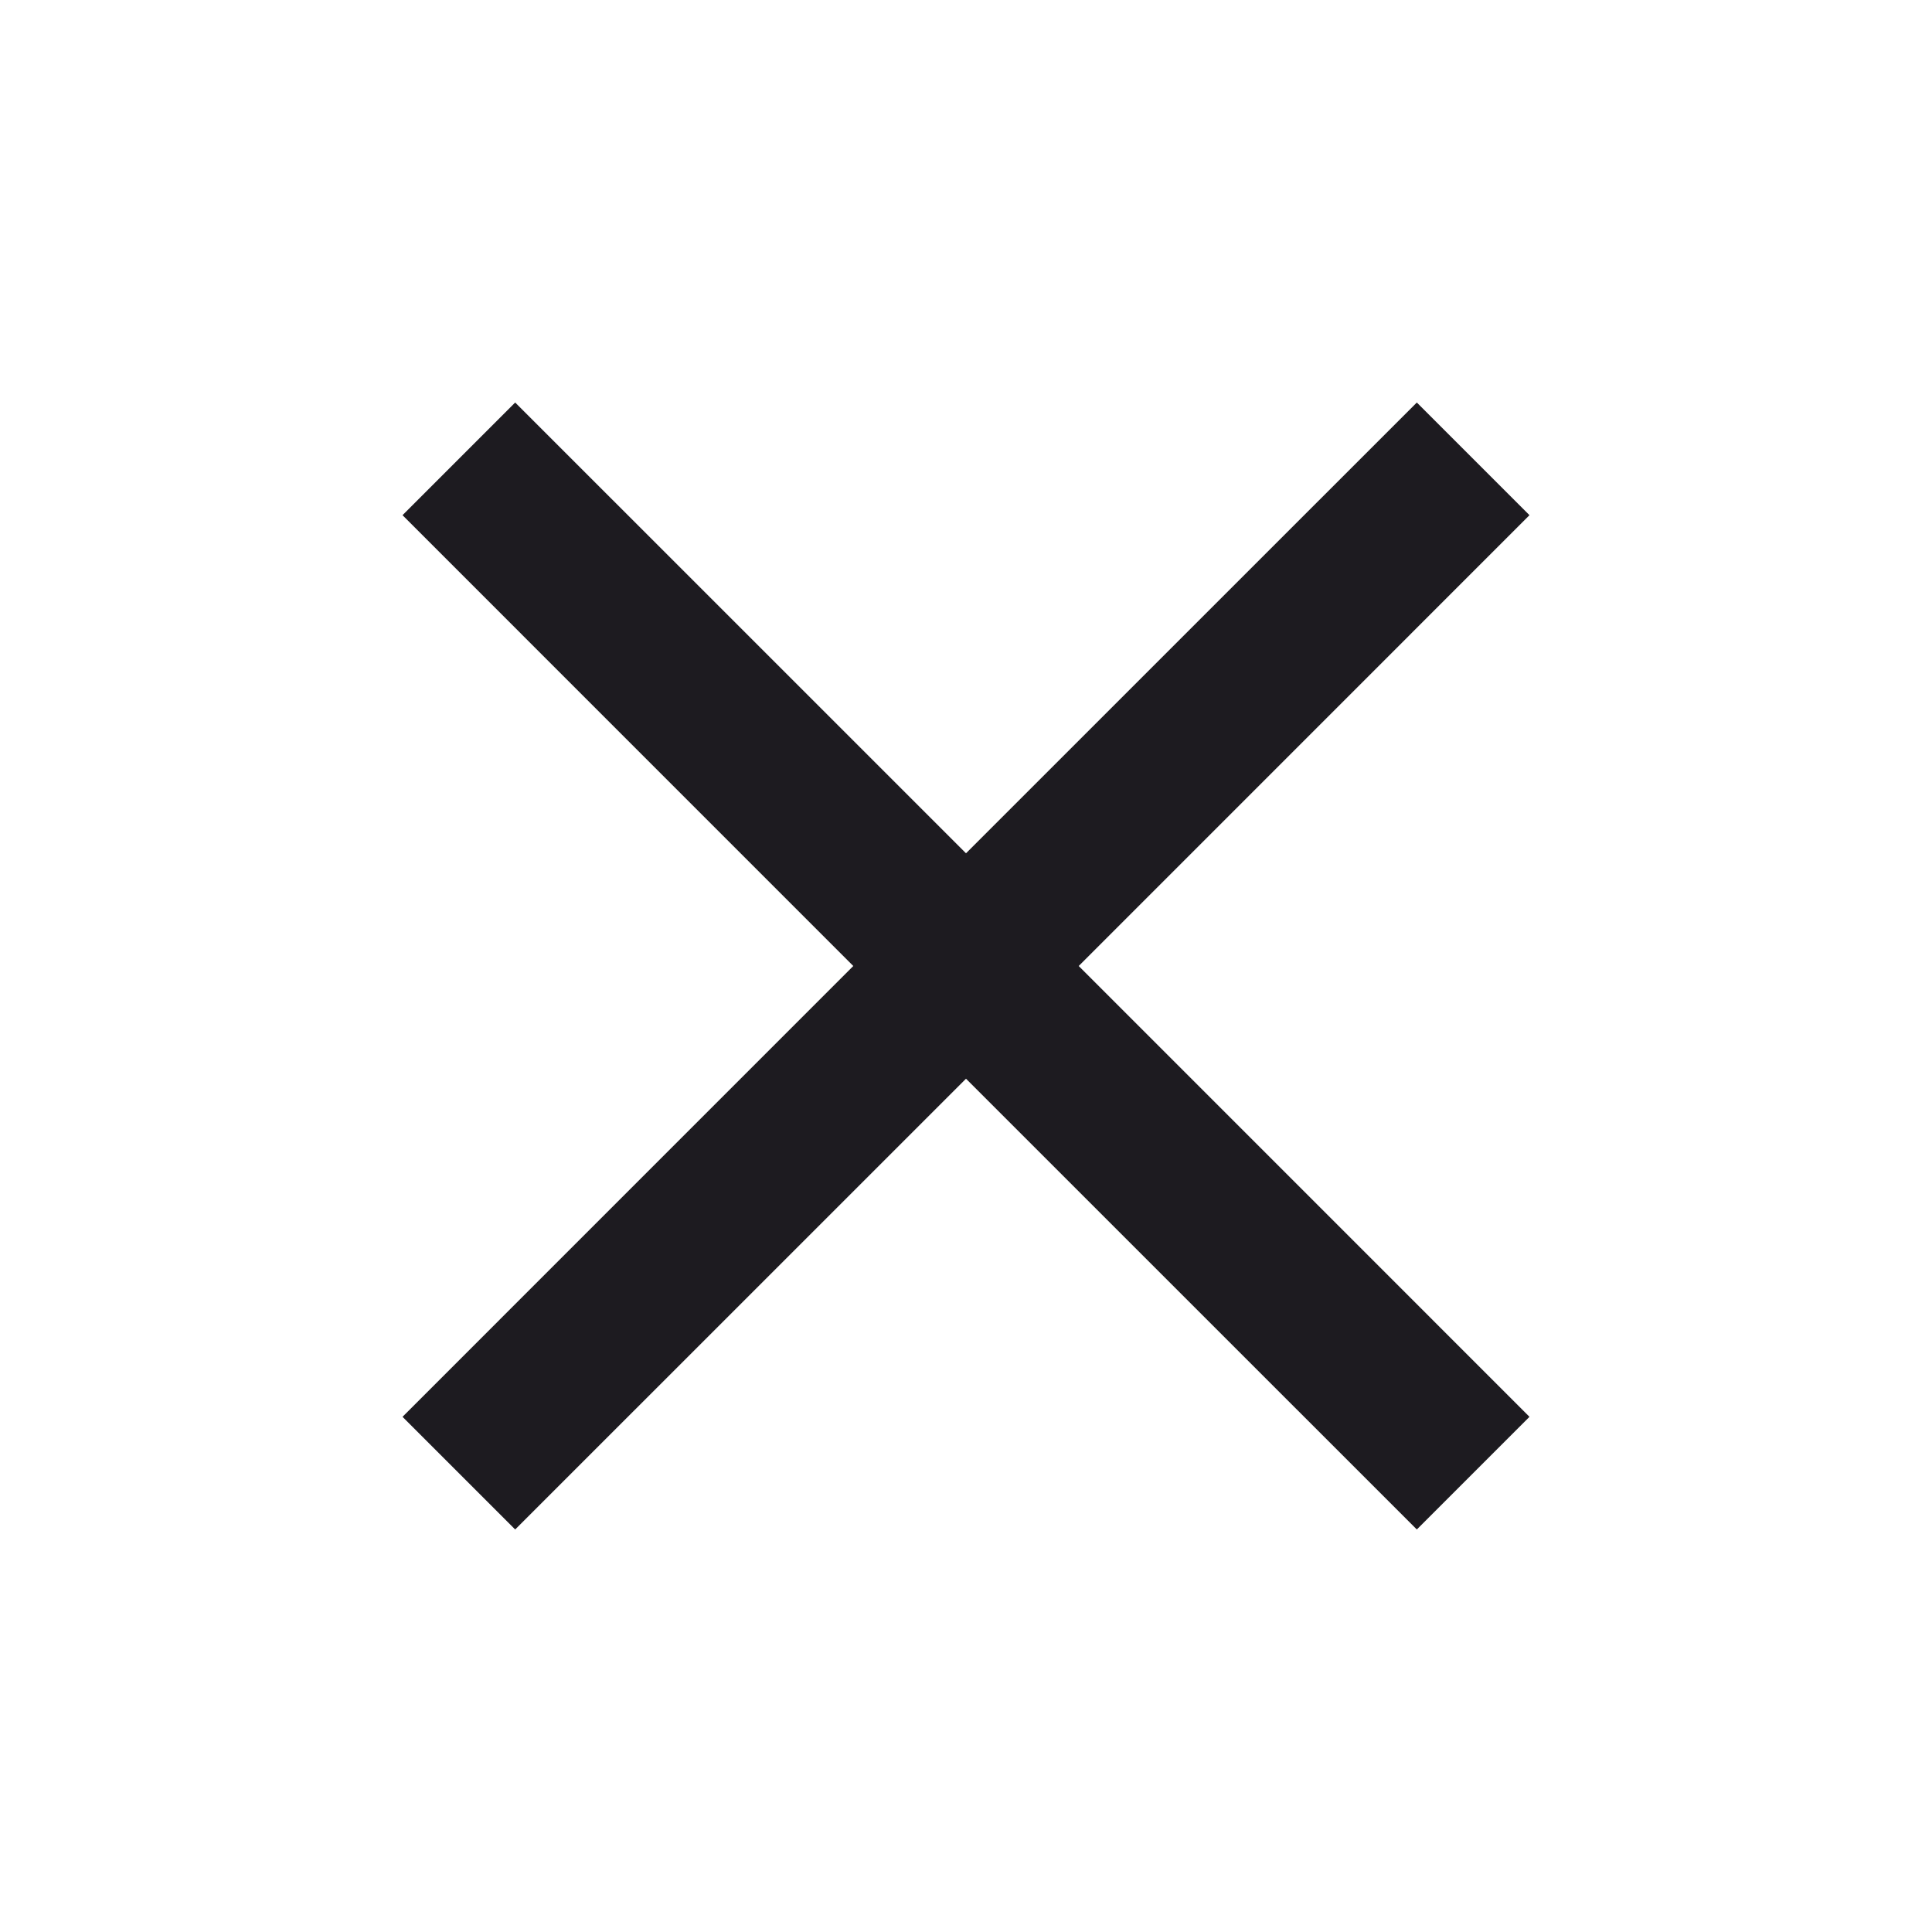
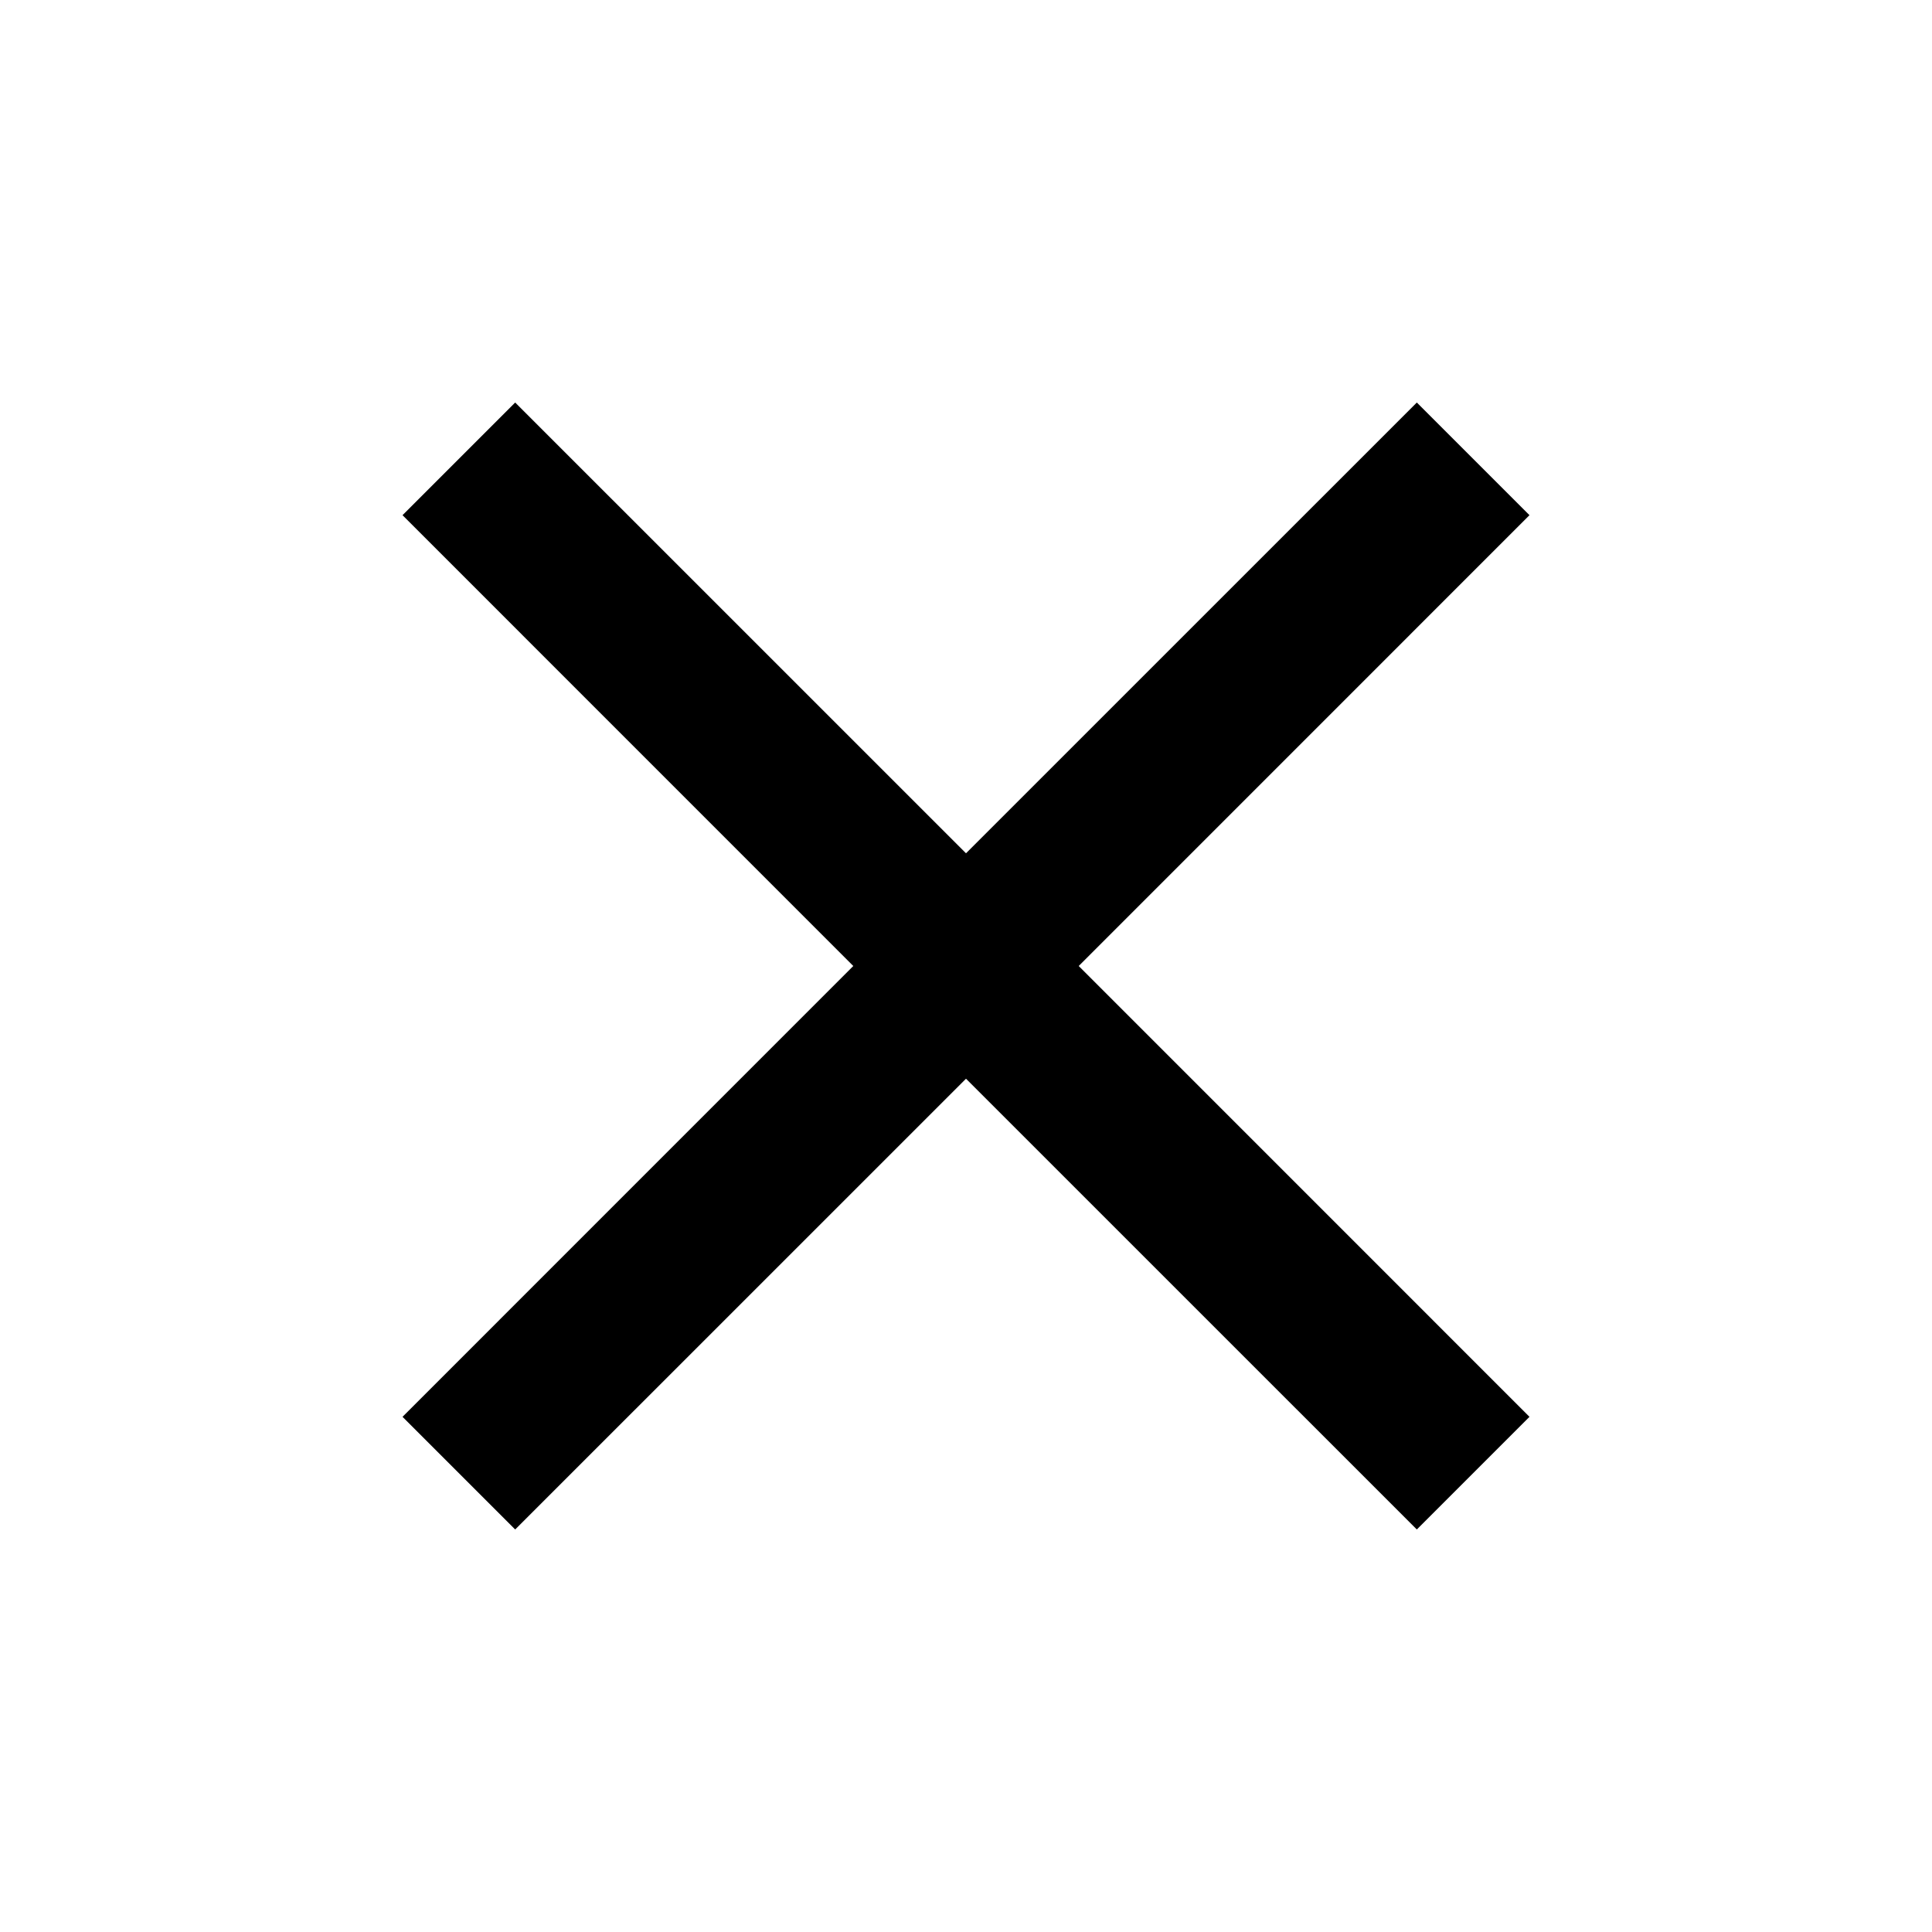
<svg xmlns="http://www.w3.org/2000/svg" viewBox="0 0 32 32" fill="none">
-   <path d="M8.533 25.333L6.667 23.467L14.133 16L6.667 8.533L8.533 6.667L16 14.133L23.467 6.667L25.333 8.533L17.867 16L25.333 23.467L23.467 25.333L16 17.867L8.533 25.333Z" fill="#1D1B20" />
+   <path d="M8.533 25.333L6.667 23.467L14.133 16L6.667 8.533L8.533 6.667L16 14.133L23.467 6.667L25.333 8.533L17.867 16L25.333 23.467L23.467 25.333L16 17.867L8.533 25.333Z" fill="currentColor" />
</svg>
